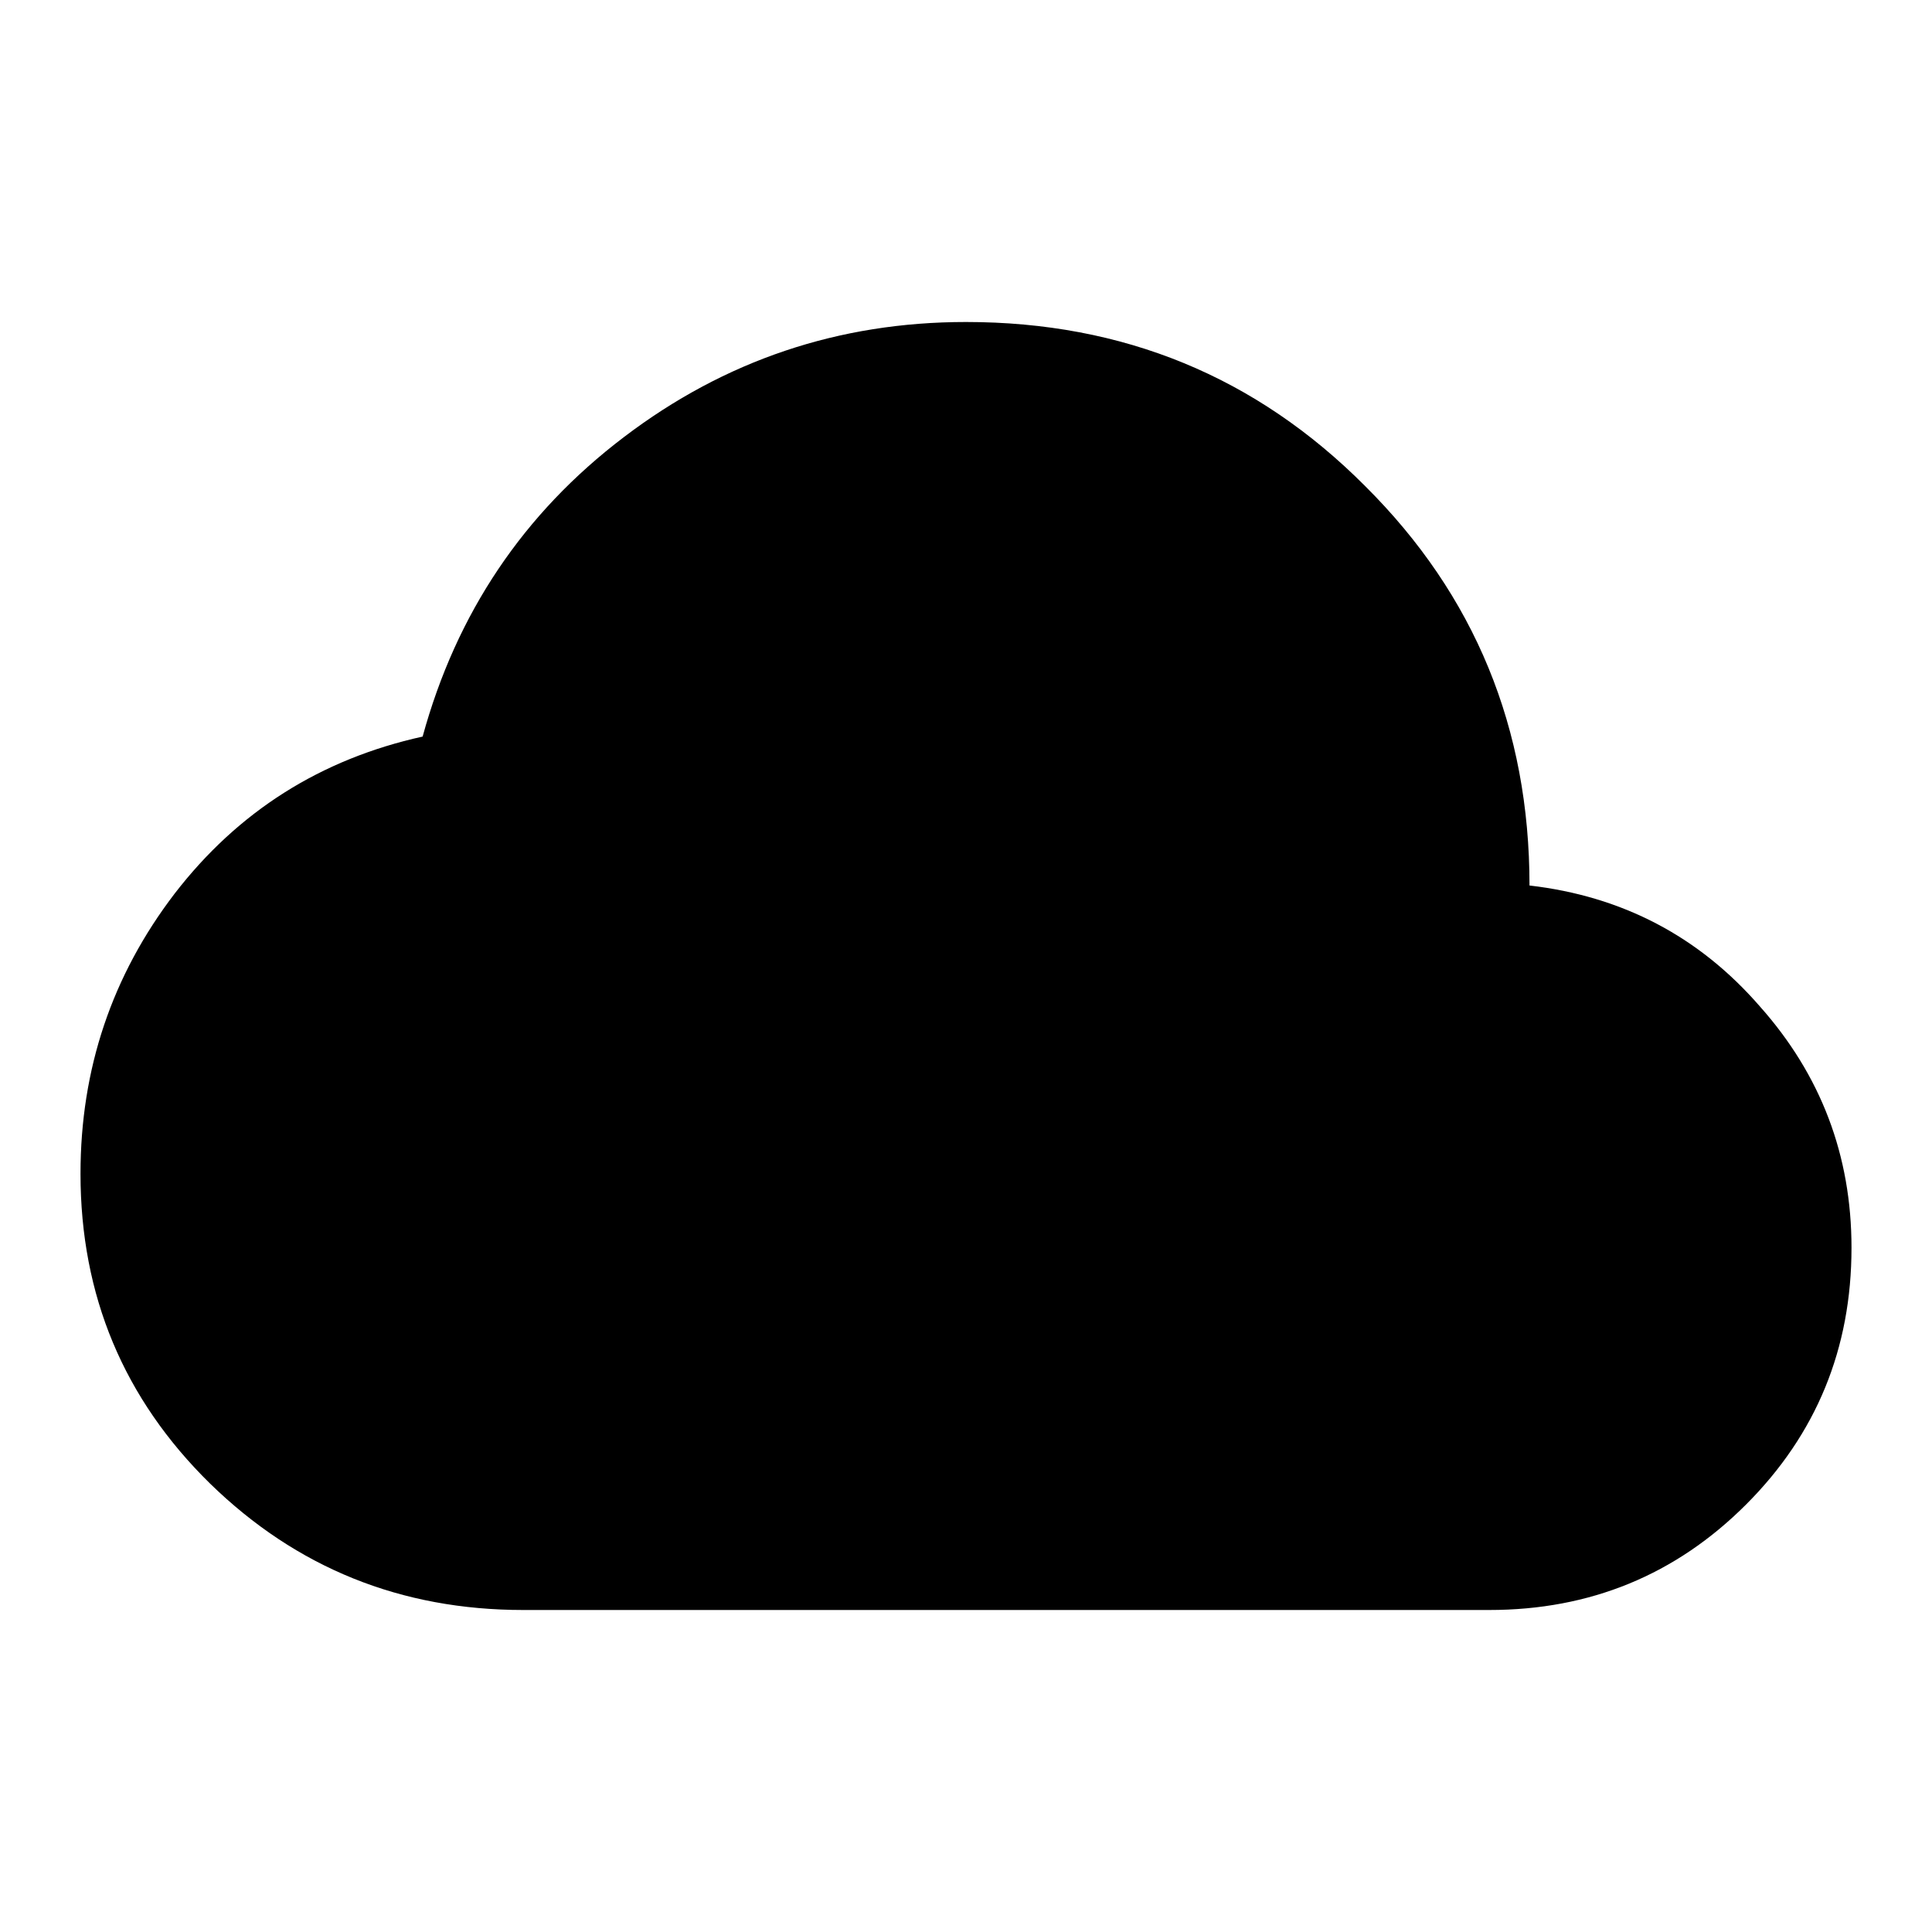
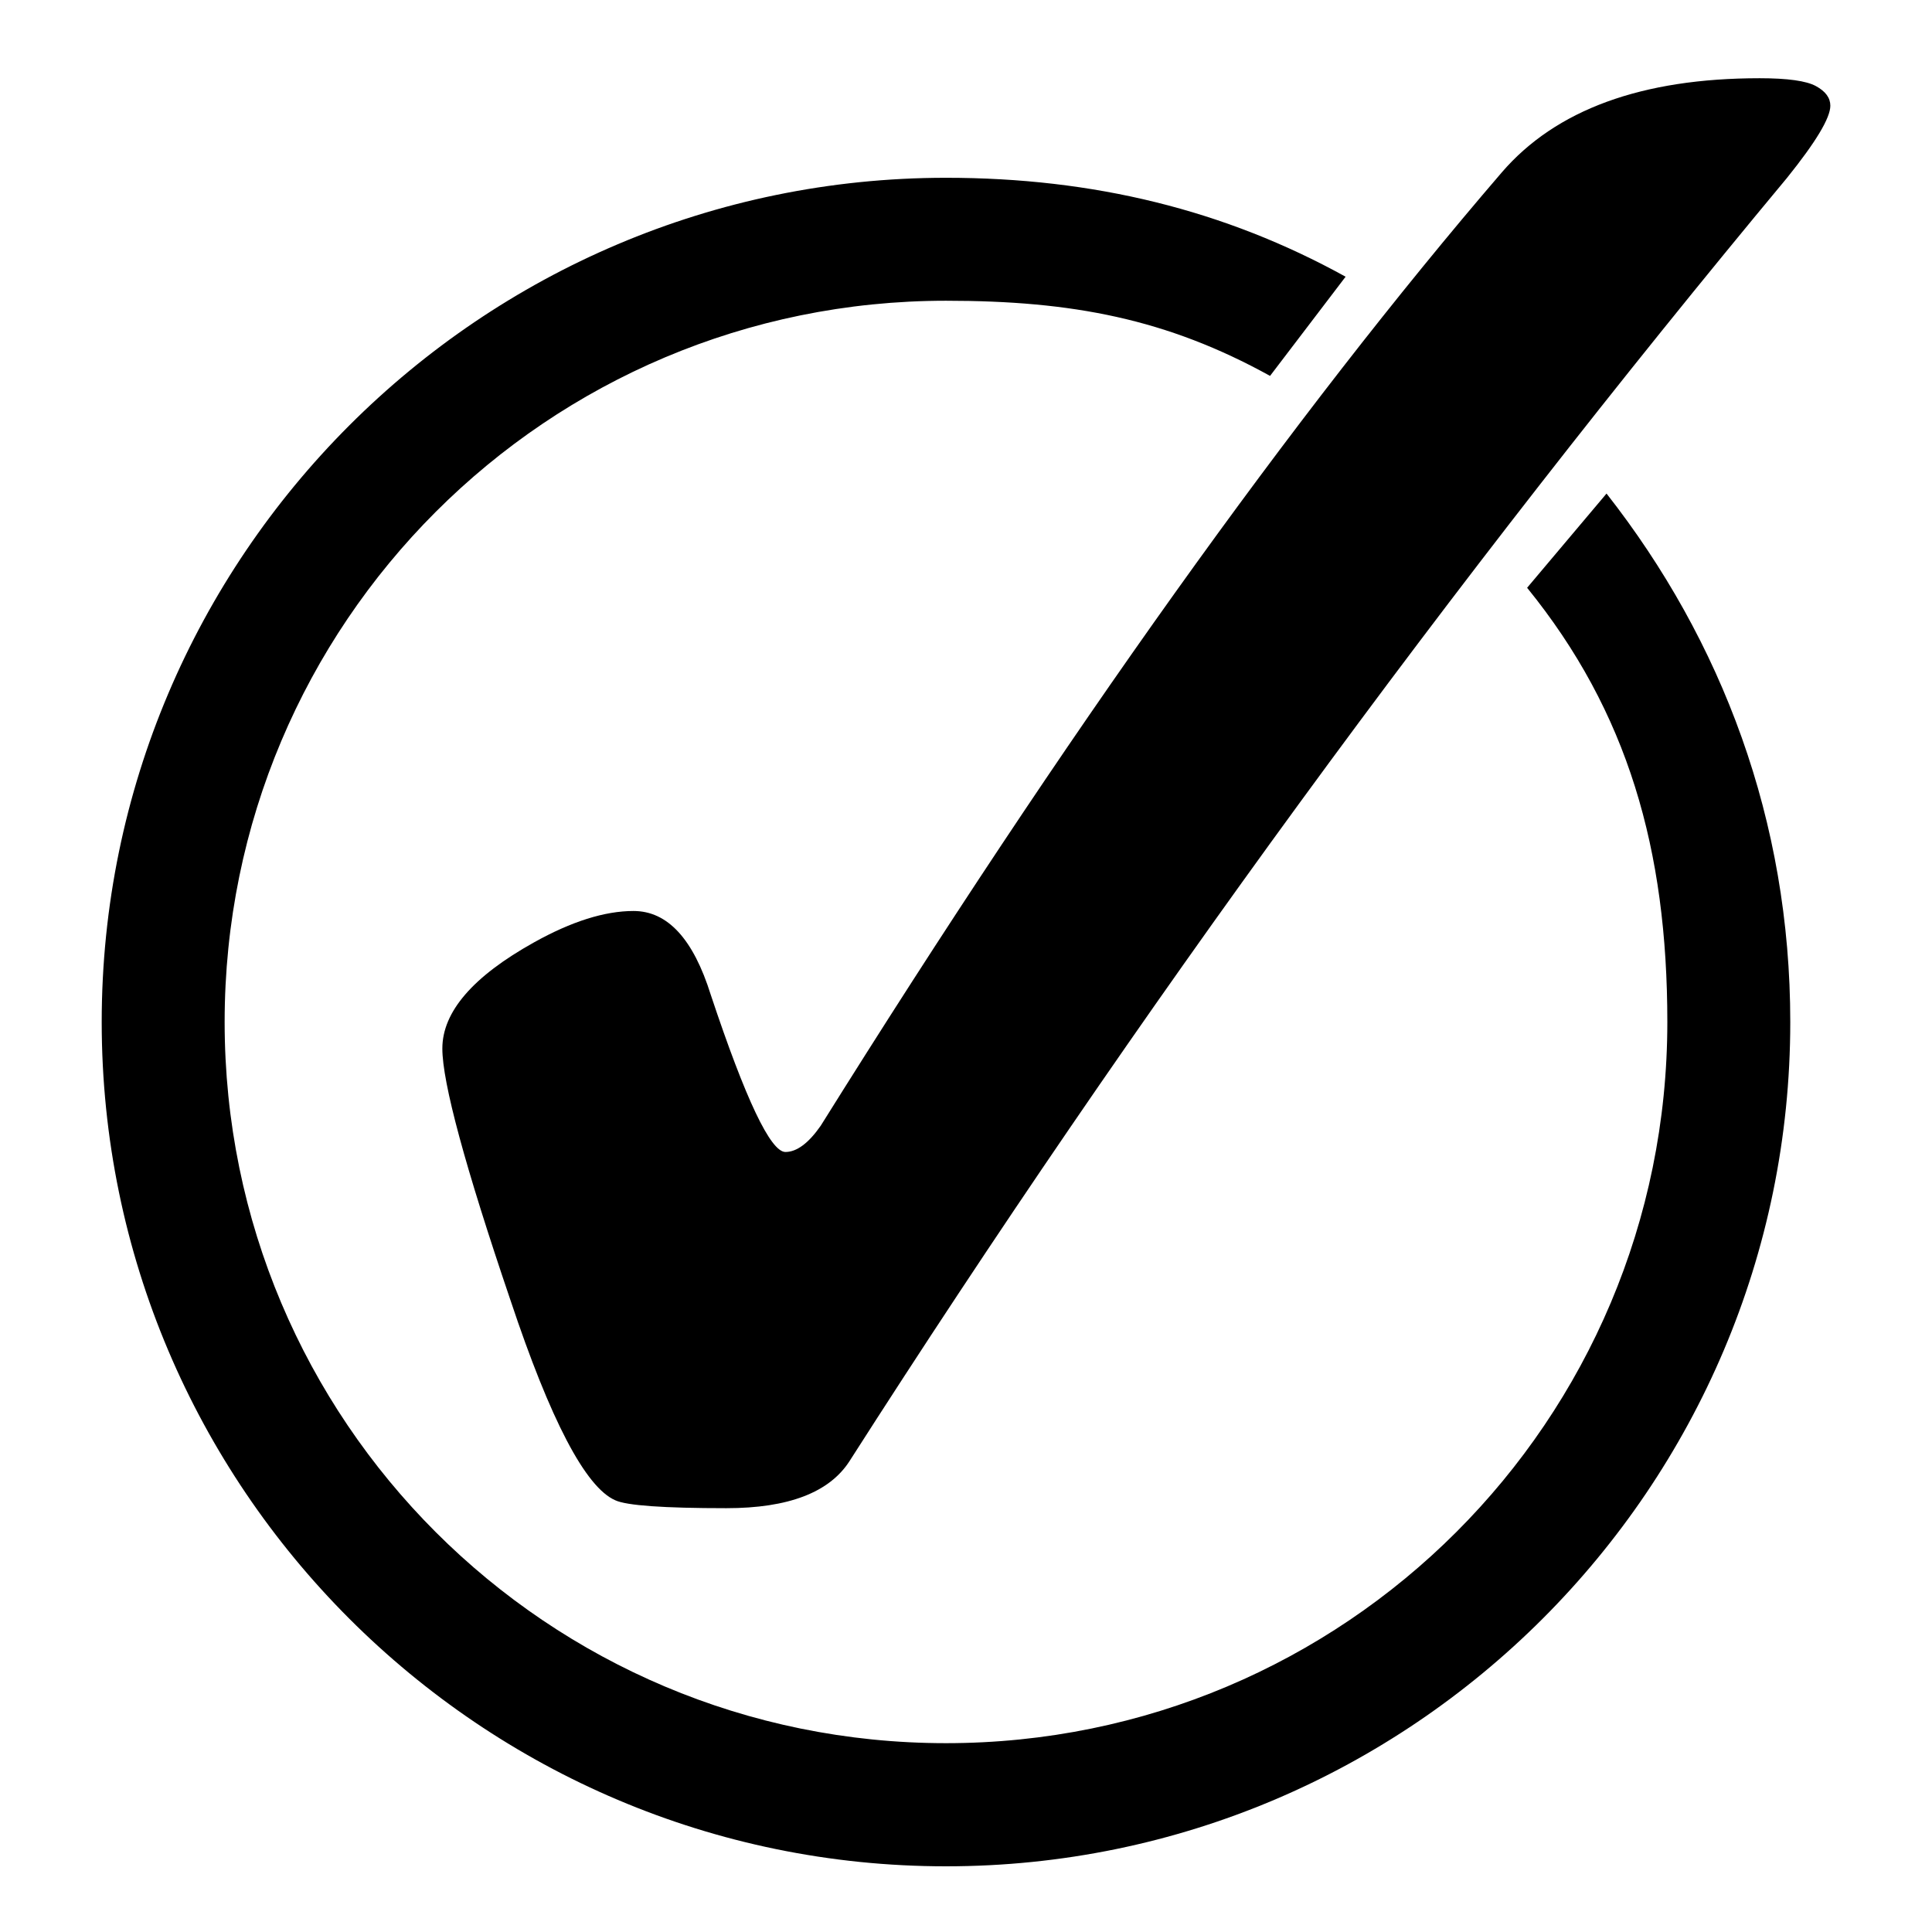
- <svg xmlns="http://www.w3.org/2000/svg" viewBox="0 0 24 24">
-   <path d="M6.5 20Q4.22 20 2.61 18.43 1 16.85 1 14.58 1 12.63 2.17 11.1 3.35 9.57 5.25 9.15 5.88 6.85 7.75 5.43 9.63 4 12 4 14.93 4 16.96 6.04 19 8.07 19 11 20.73 11.2 21.86 12.5 23 13.78 23 15.5 23 17.38 21.69 18.69 20.38 20 18.5 20Z" />
+ <svg xmlns="http://www.w3.org/2000/svg" viewBox="0 0 190 190">
+   <g transform="translate(-196.638 -40.45)">
+     <path fill-rule="evenodd" fill="#000000" d="m289.67 57.934c-45.77 0-83.03 37.263-83.03 83.026 0 45.77 37.26 83.03 83.03 83.03s83.03-37.26 83.03-83.03c0-19.78-6.7-37.48-18.07-51.972l-7.81 9.266c9.91 12.206 13.79 25.756 13.79 42.706 0 39.22-31.72 70.92-70.94 70.92s-70.94-31.7-70.94-70.92 31.72-70.934 70.94-70.934c12.43 0 21.72 1.786 31.87 7.391l7.43-9.754c-11.88-6.562-24.8-9.729-39.3-9.729z" />
+     <path fill="#000000" d="m258.94 130.04c3.35 0 5.88 2.75 7.6 8.25 3.43 10.3 5.88 15.45 7.34 15.45 1.11 0 2.27-0.86 3.47-2.58 24.13-38.63 46.45-69.879 66.97-93.745 5.32-6.181 13.78-9.272 25.37-9.272 2.74 0 4.59 0.258 5.53 0.773 0.95 0.515 1.42 1.159 1.42 1.931 0 1.202-1.42 3.563-4.25 7.083-33.14 39.835-63.87 81.9-92.2 126.2-1.98 3.09-6.01 4.64-12.11 4.64-6.18 0-9.83-0.26-10.94-0.78-2.92-1.28-6.36-7.85-10.31-19.7-4.46-13.13-6.69-21.38-6.69-24.72 0-3.61 3-7.09 9.01-10.44 3.69-2.06 6.96-3.09 9.79-3.09" />
+   </g>
</svg>
